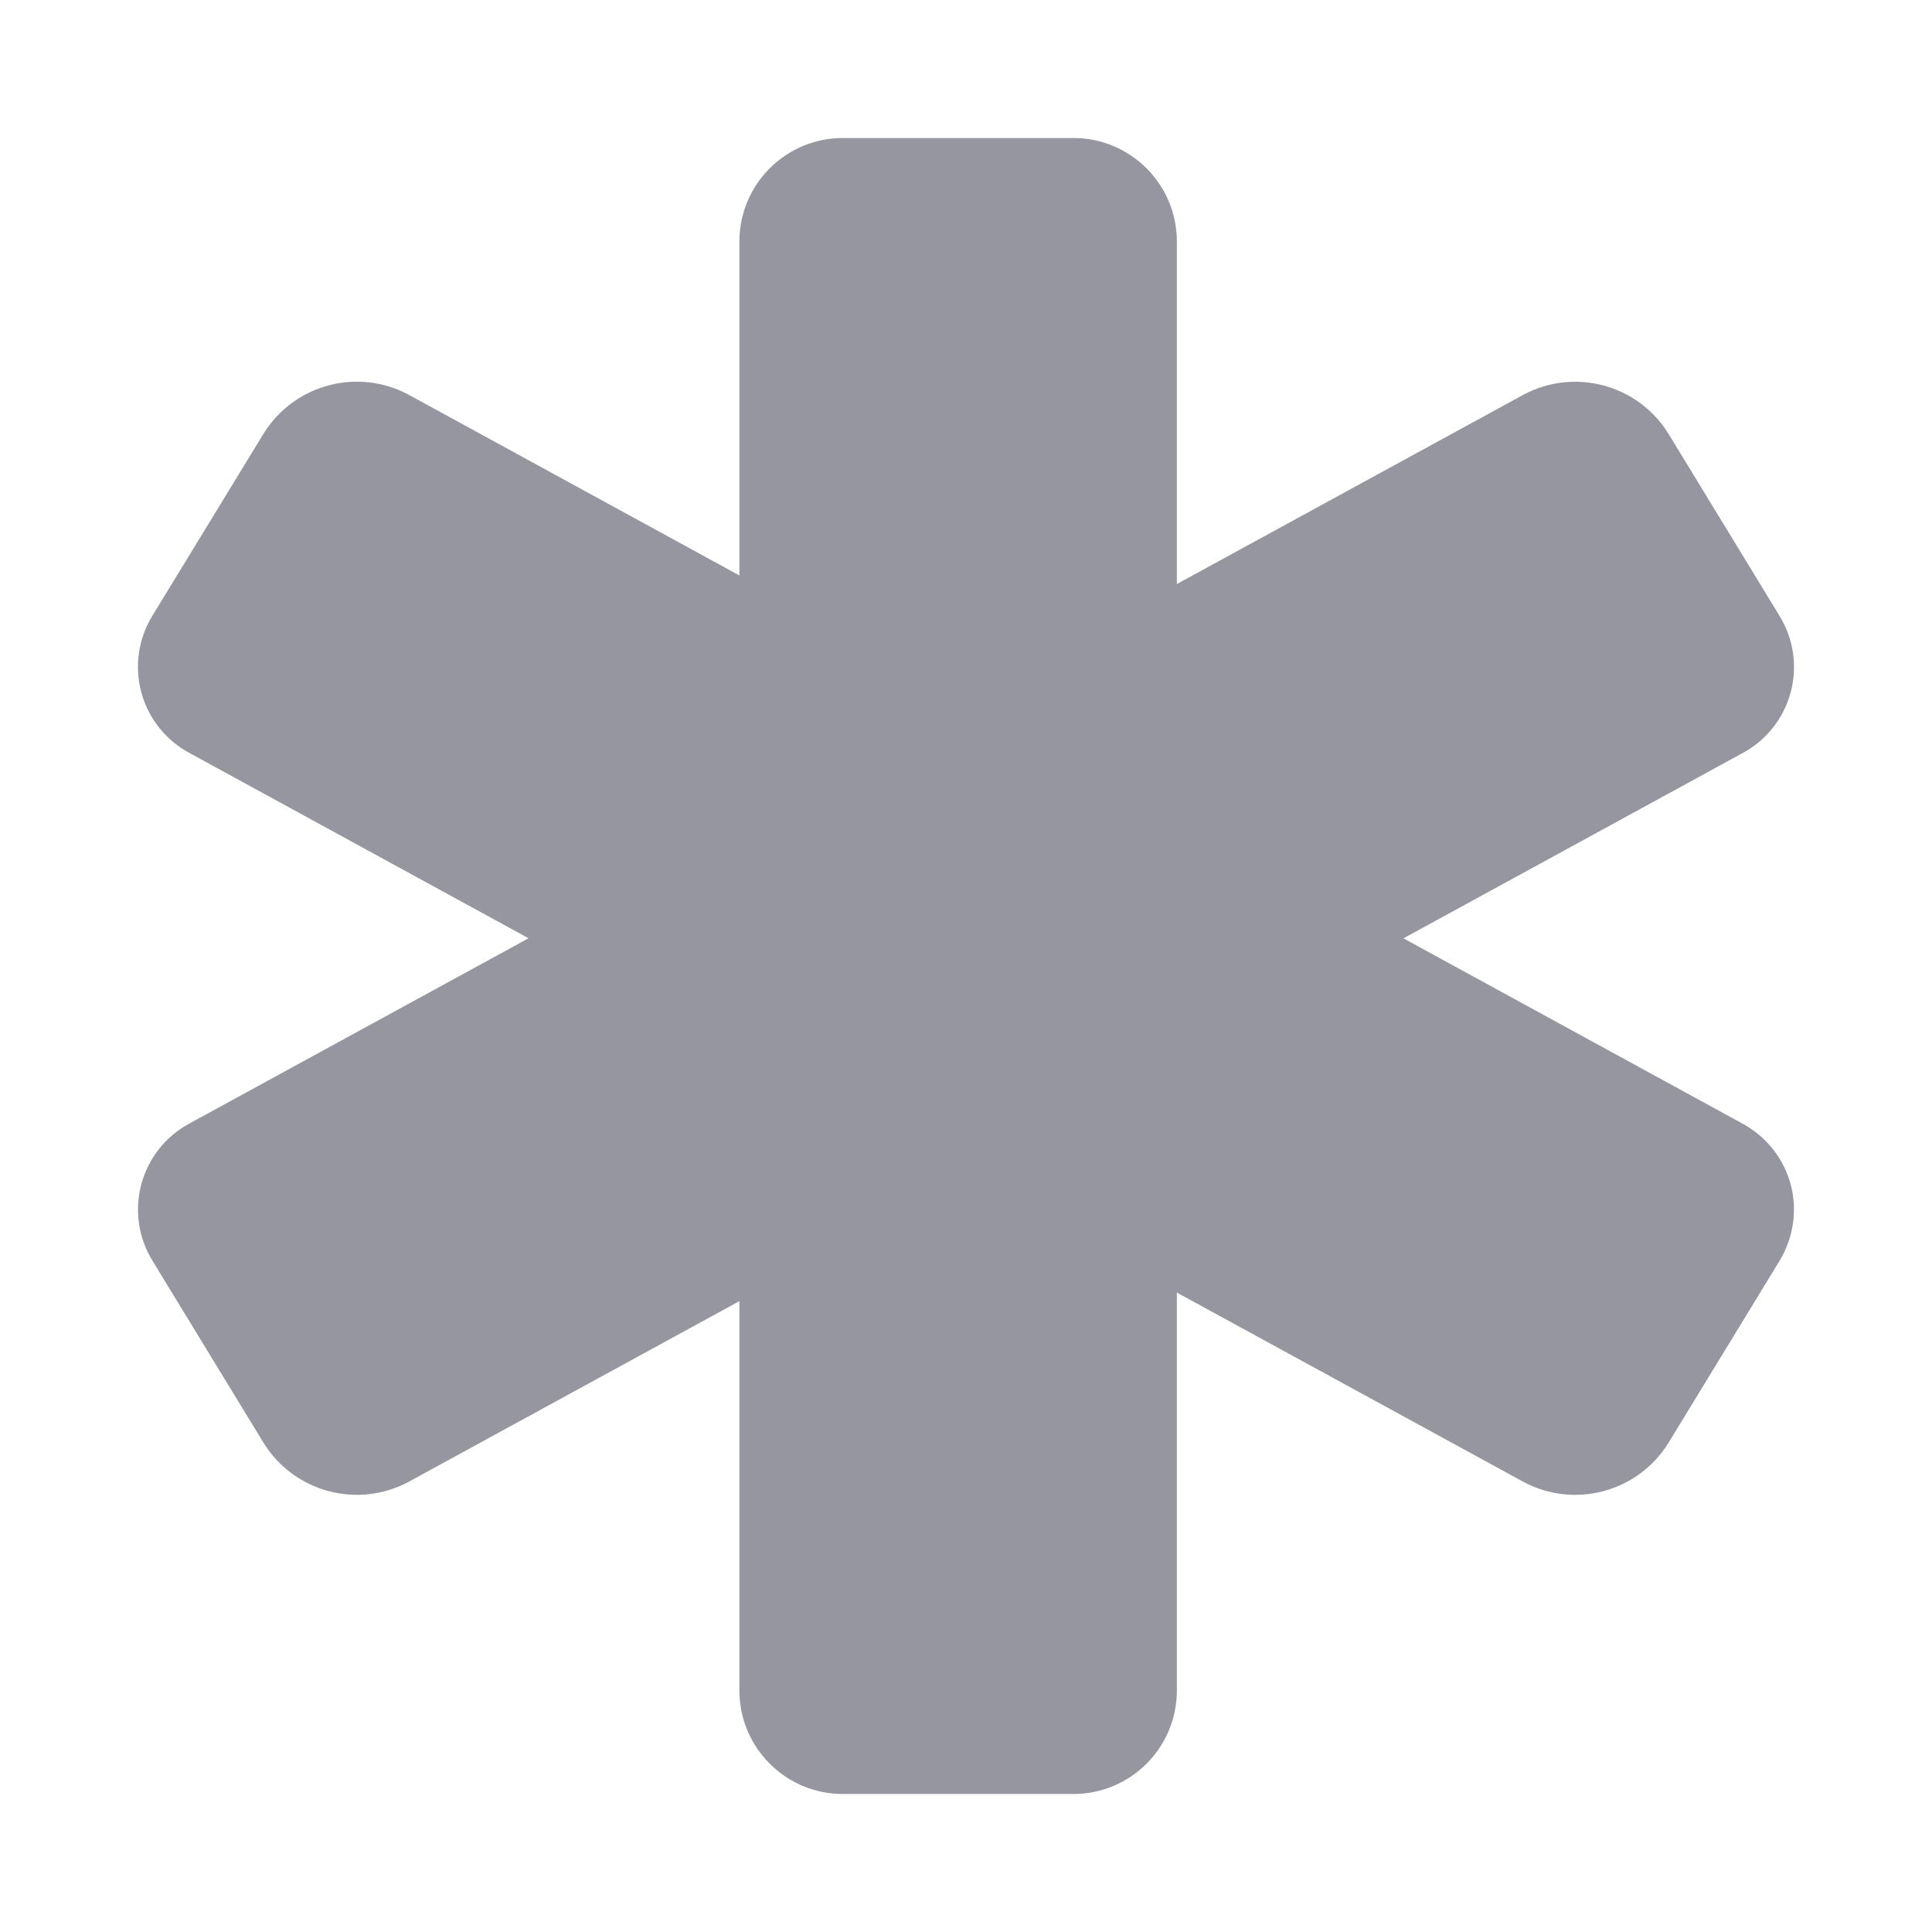
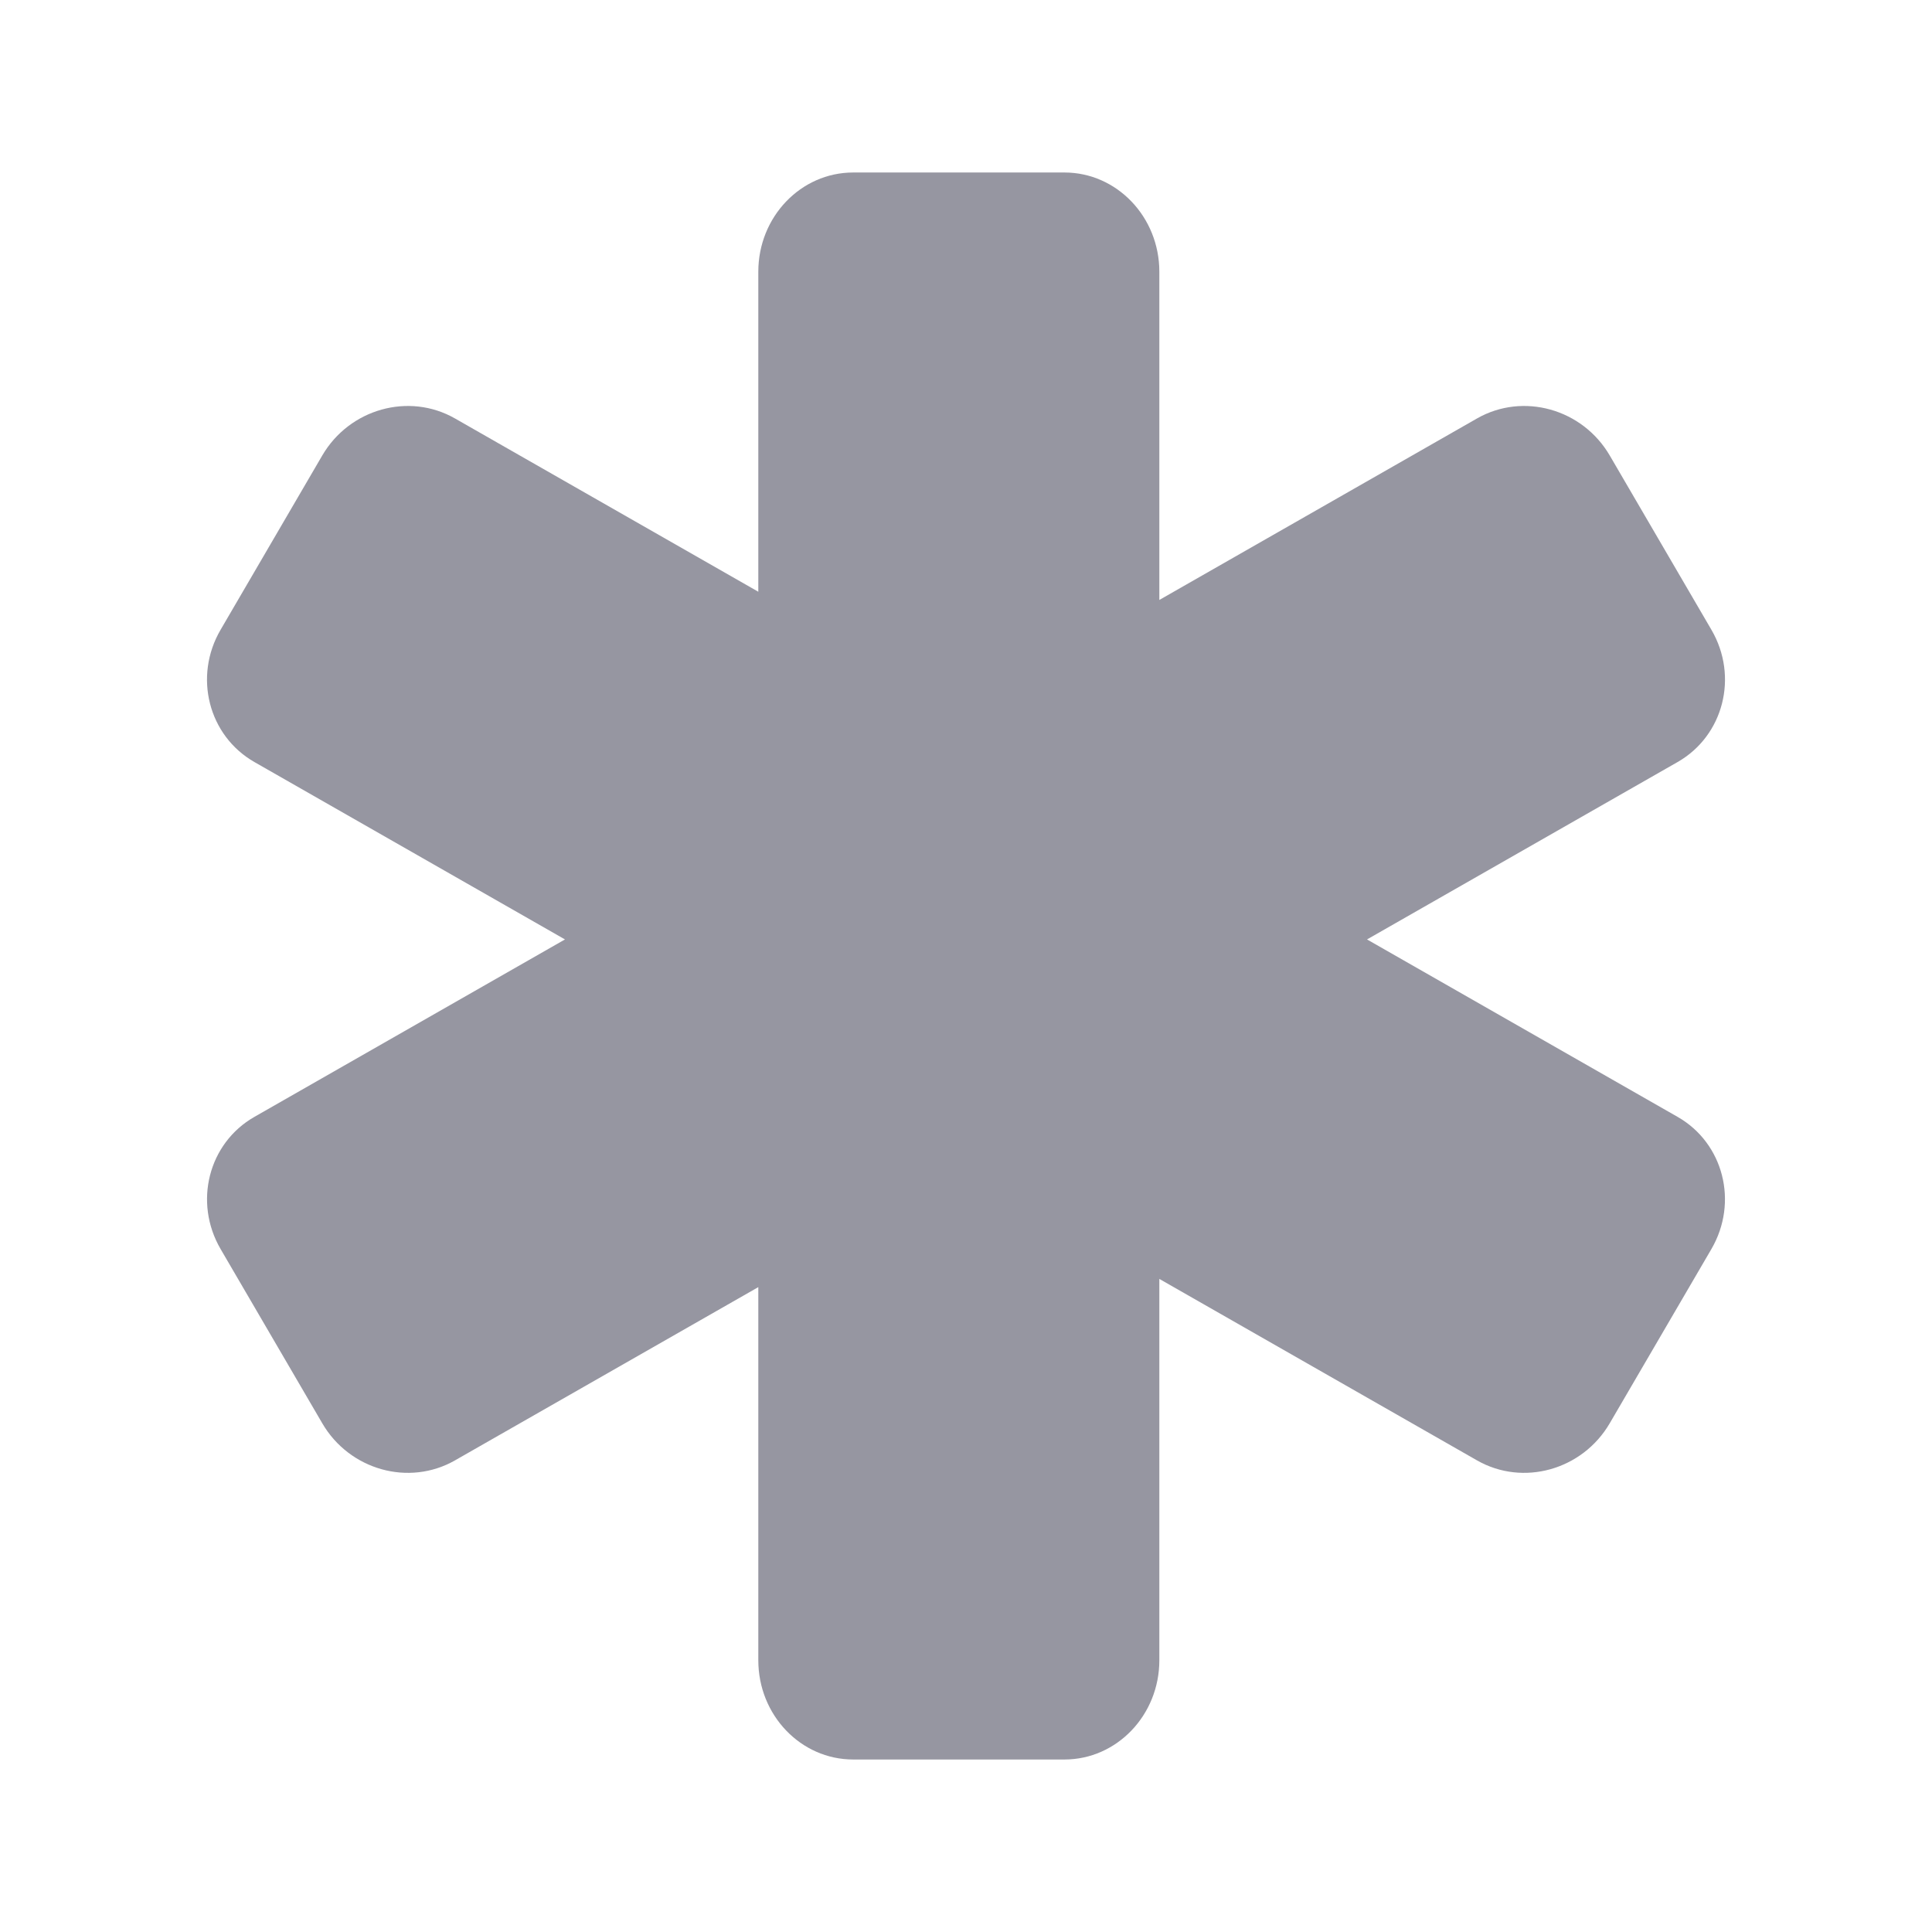
- <svg xmlns="http://www.w3.org/2000/svg" fill="none" viewBox="0 0 28 28">
-   <path fill="#9696a1" d="M10.716 3.5a1.5 1.5 0 0 1 1.5-1.5h3.34a1.5 1.5 0 0 1 1.5 1.5v4.964L22.08 5.72a1.59 1.59 0 0 1 2.098.562l1.607 2.635a1.416 1.416 0 0 1-.535 2l-4.91 2.682 4.91 2.683c.727.397.966 1.292.535 2l-1.608 2.635a1.59 1.59 0 0 1-2.097.56l-5.024-2.744V24.5a1.5 1.5 0 0 1-1.5 1.5h-3.34a1.5 1.5 0 0 1-1.5-1.5v-5.643l-4.796 2.62a1.59 1.59 0 0 1-2.097-.561L2.215 18.28a1.416 1.416 0 0 1 .535-2l4.91-2.682-4.91-2.683a1.416 1.416 0 0 1-.536-2l1.608-2.634a1.59 1.59 0 0 1 2.098-.562l4.796 2.621z" />
+ <svg xmlns="http://www.w3.org/2000/svg" width="28" height="28" viewBox="0 0 28 28" fill="none">
+   <path d="M10.99 3.938C10.99 3.144 11.605 2.5 12.365 2.5H15.427C16.186 2.5 16.802 3.144 16.802 3.938V8.695L21.407 6.064C22.073 5.684 22.934 5.924 23.33 6.602L24.803 9.127C25.199 9.805 24.979 10.663 24.313 11.044L19.812 13.615L24.312 16.186C24.979 16.566 25.198 17.424 24.803 18.102L23.329 20.628C22.933 21.305 22.073 21.546 21.406 21.165L16.802 18.535V24.062C16.802 24.856 16.186 25.5 15.427 25.5H12.365C11.605 25.5 10.99 24.856 10.99 24.062V18.654L6.594 21.165C5.927 21.546 5.066 21.305 4.671 20.628L3.197 18.102C2.802 17.424 3.021 16.566 3.688 16.186L8.188 13.615L3.687 11.044C3.021 10.663 2.801 9.805 3.197 9.127L4.67 6.602C5.066 5.924 5.927 5.684 6.593 6.064L10.99 8.576V3.938Z" fill="#9696A1" />
</svg>
